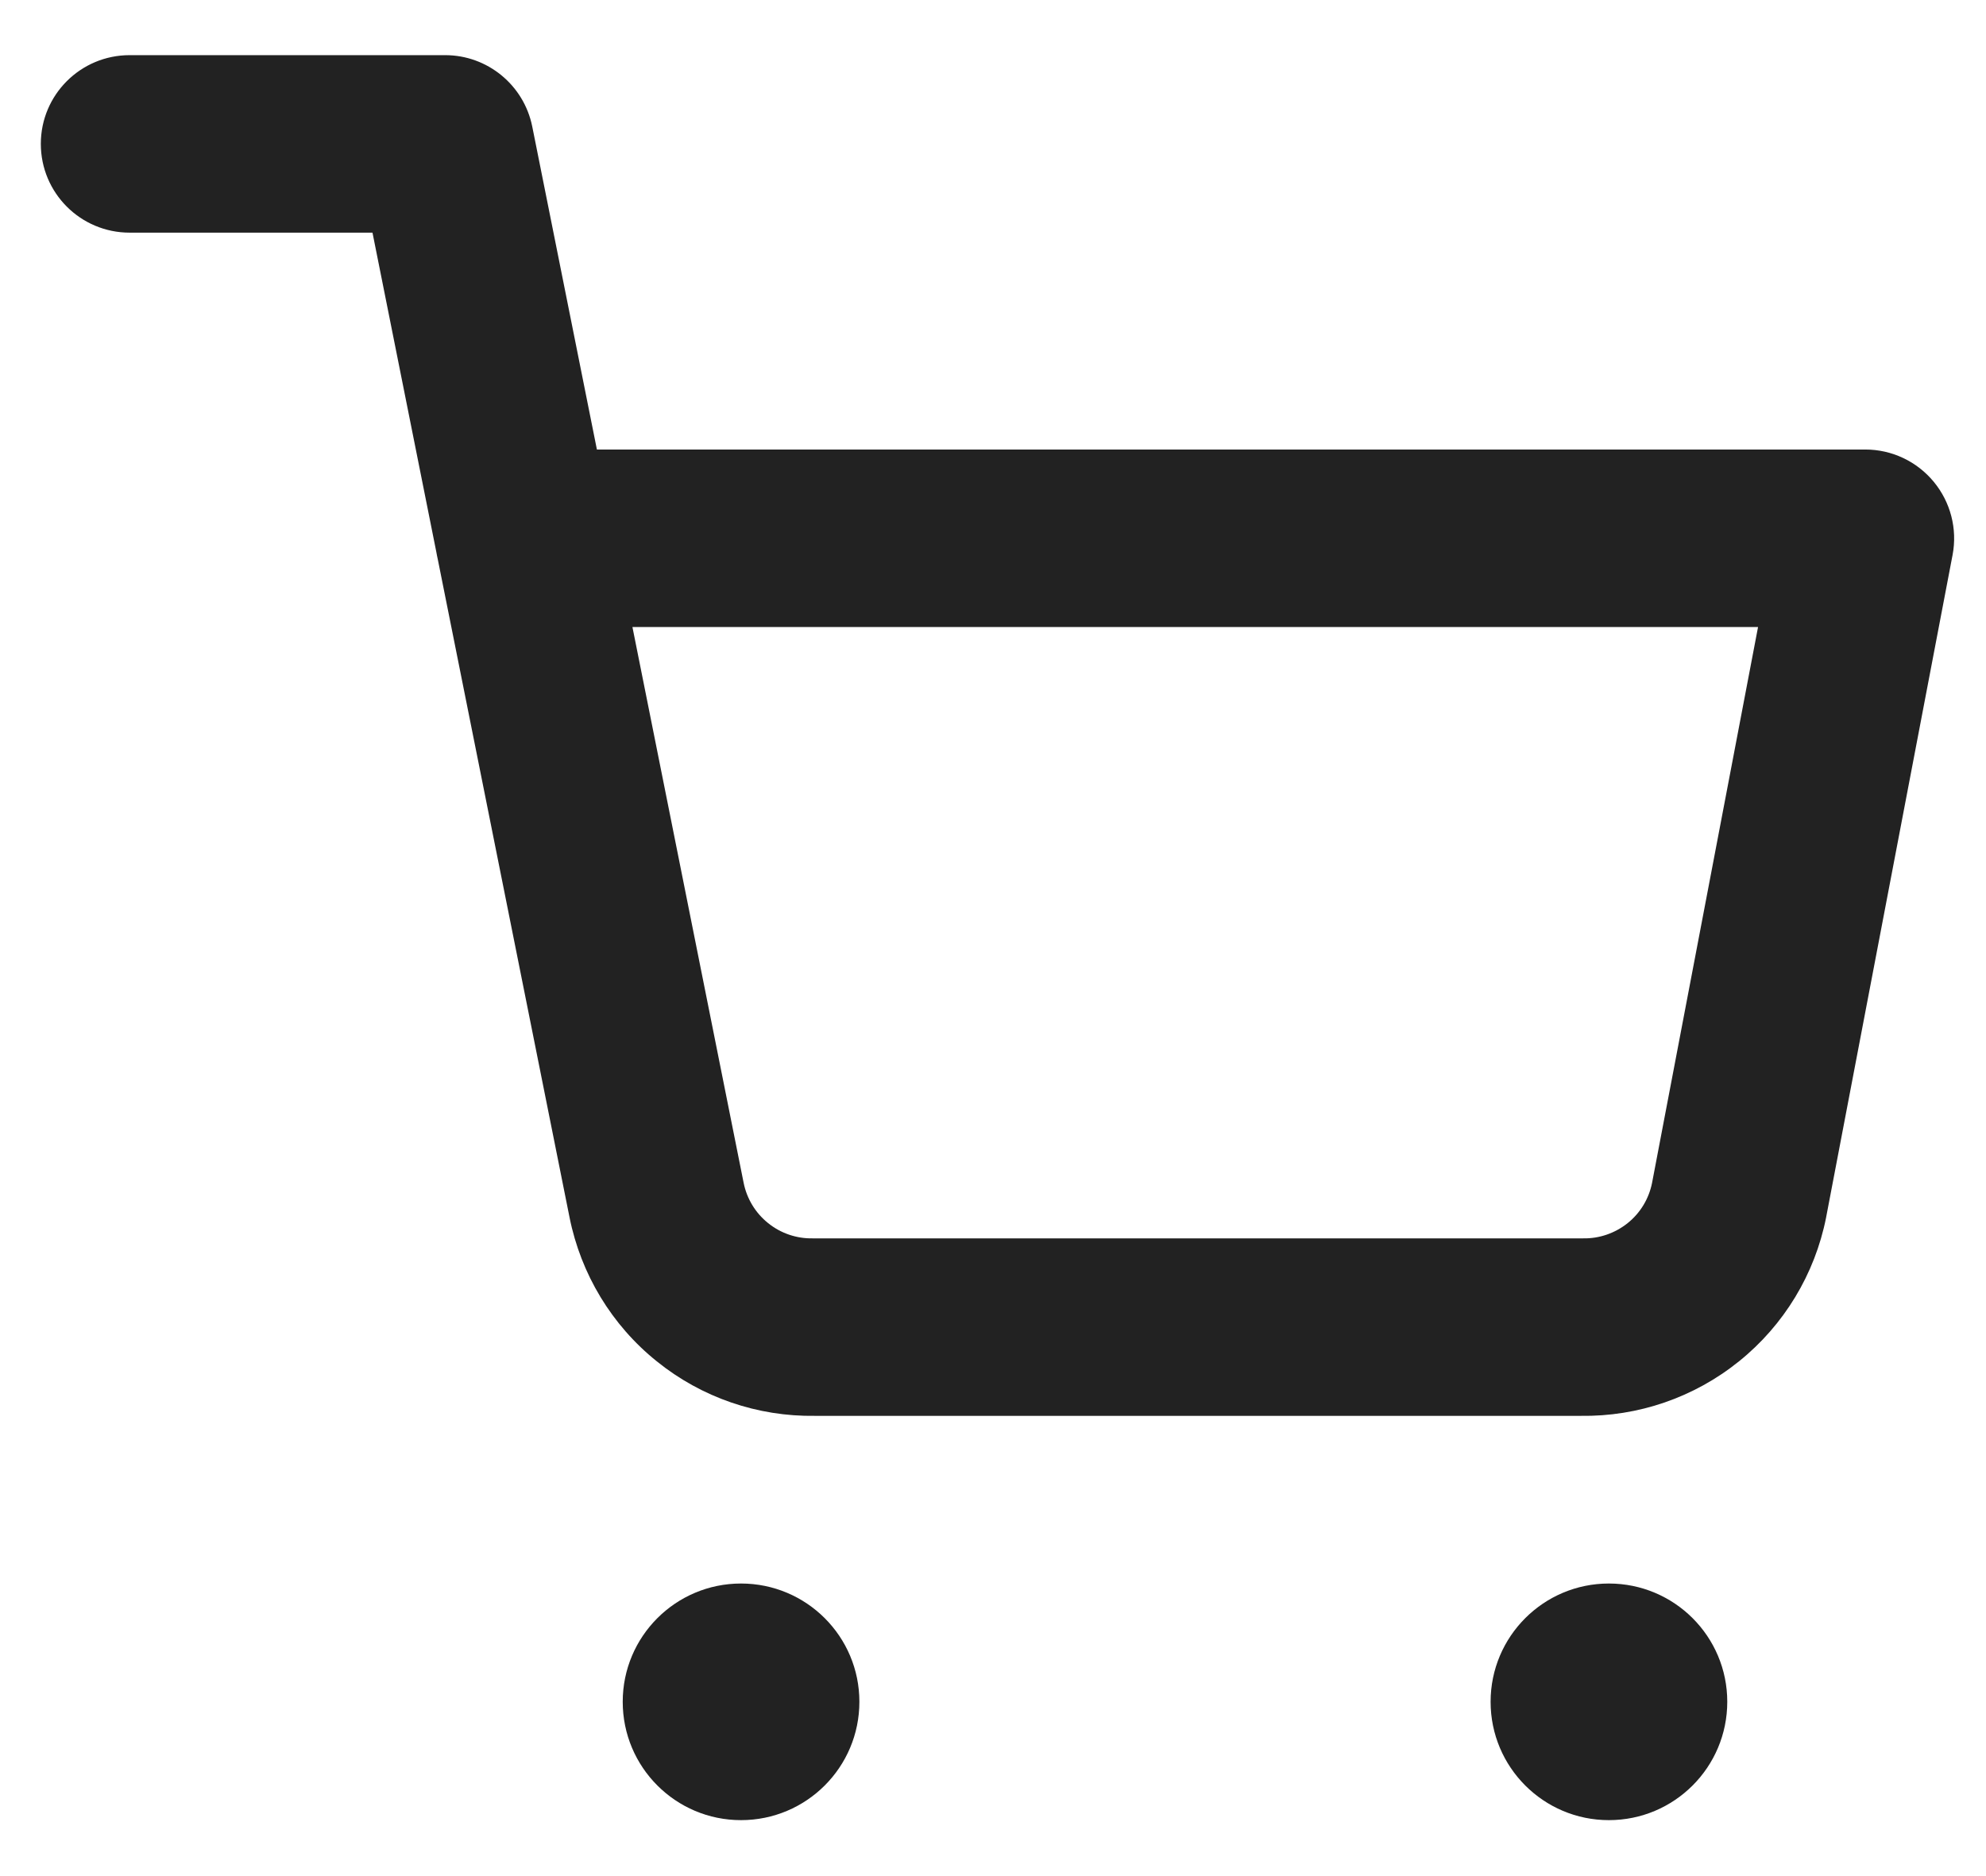
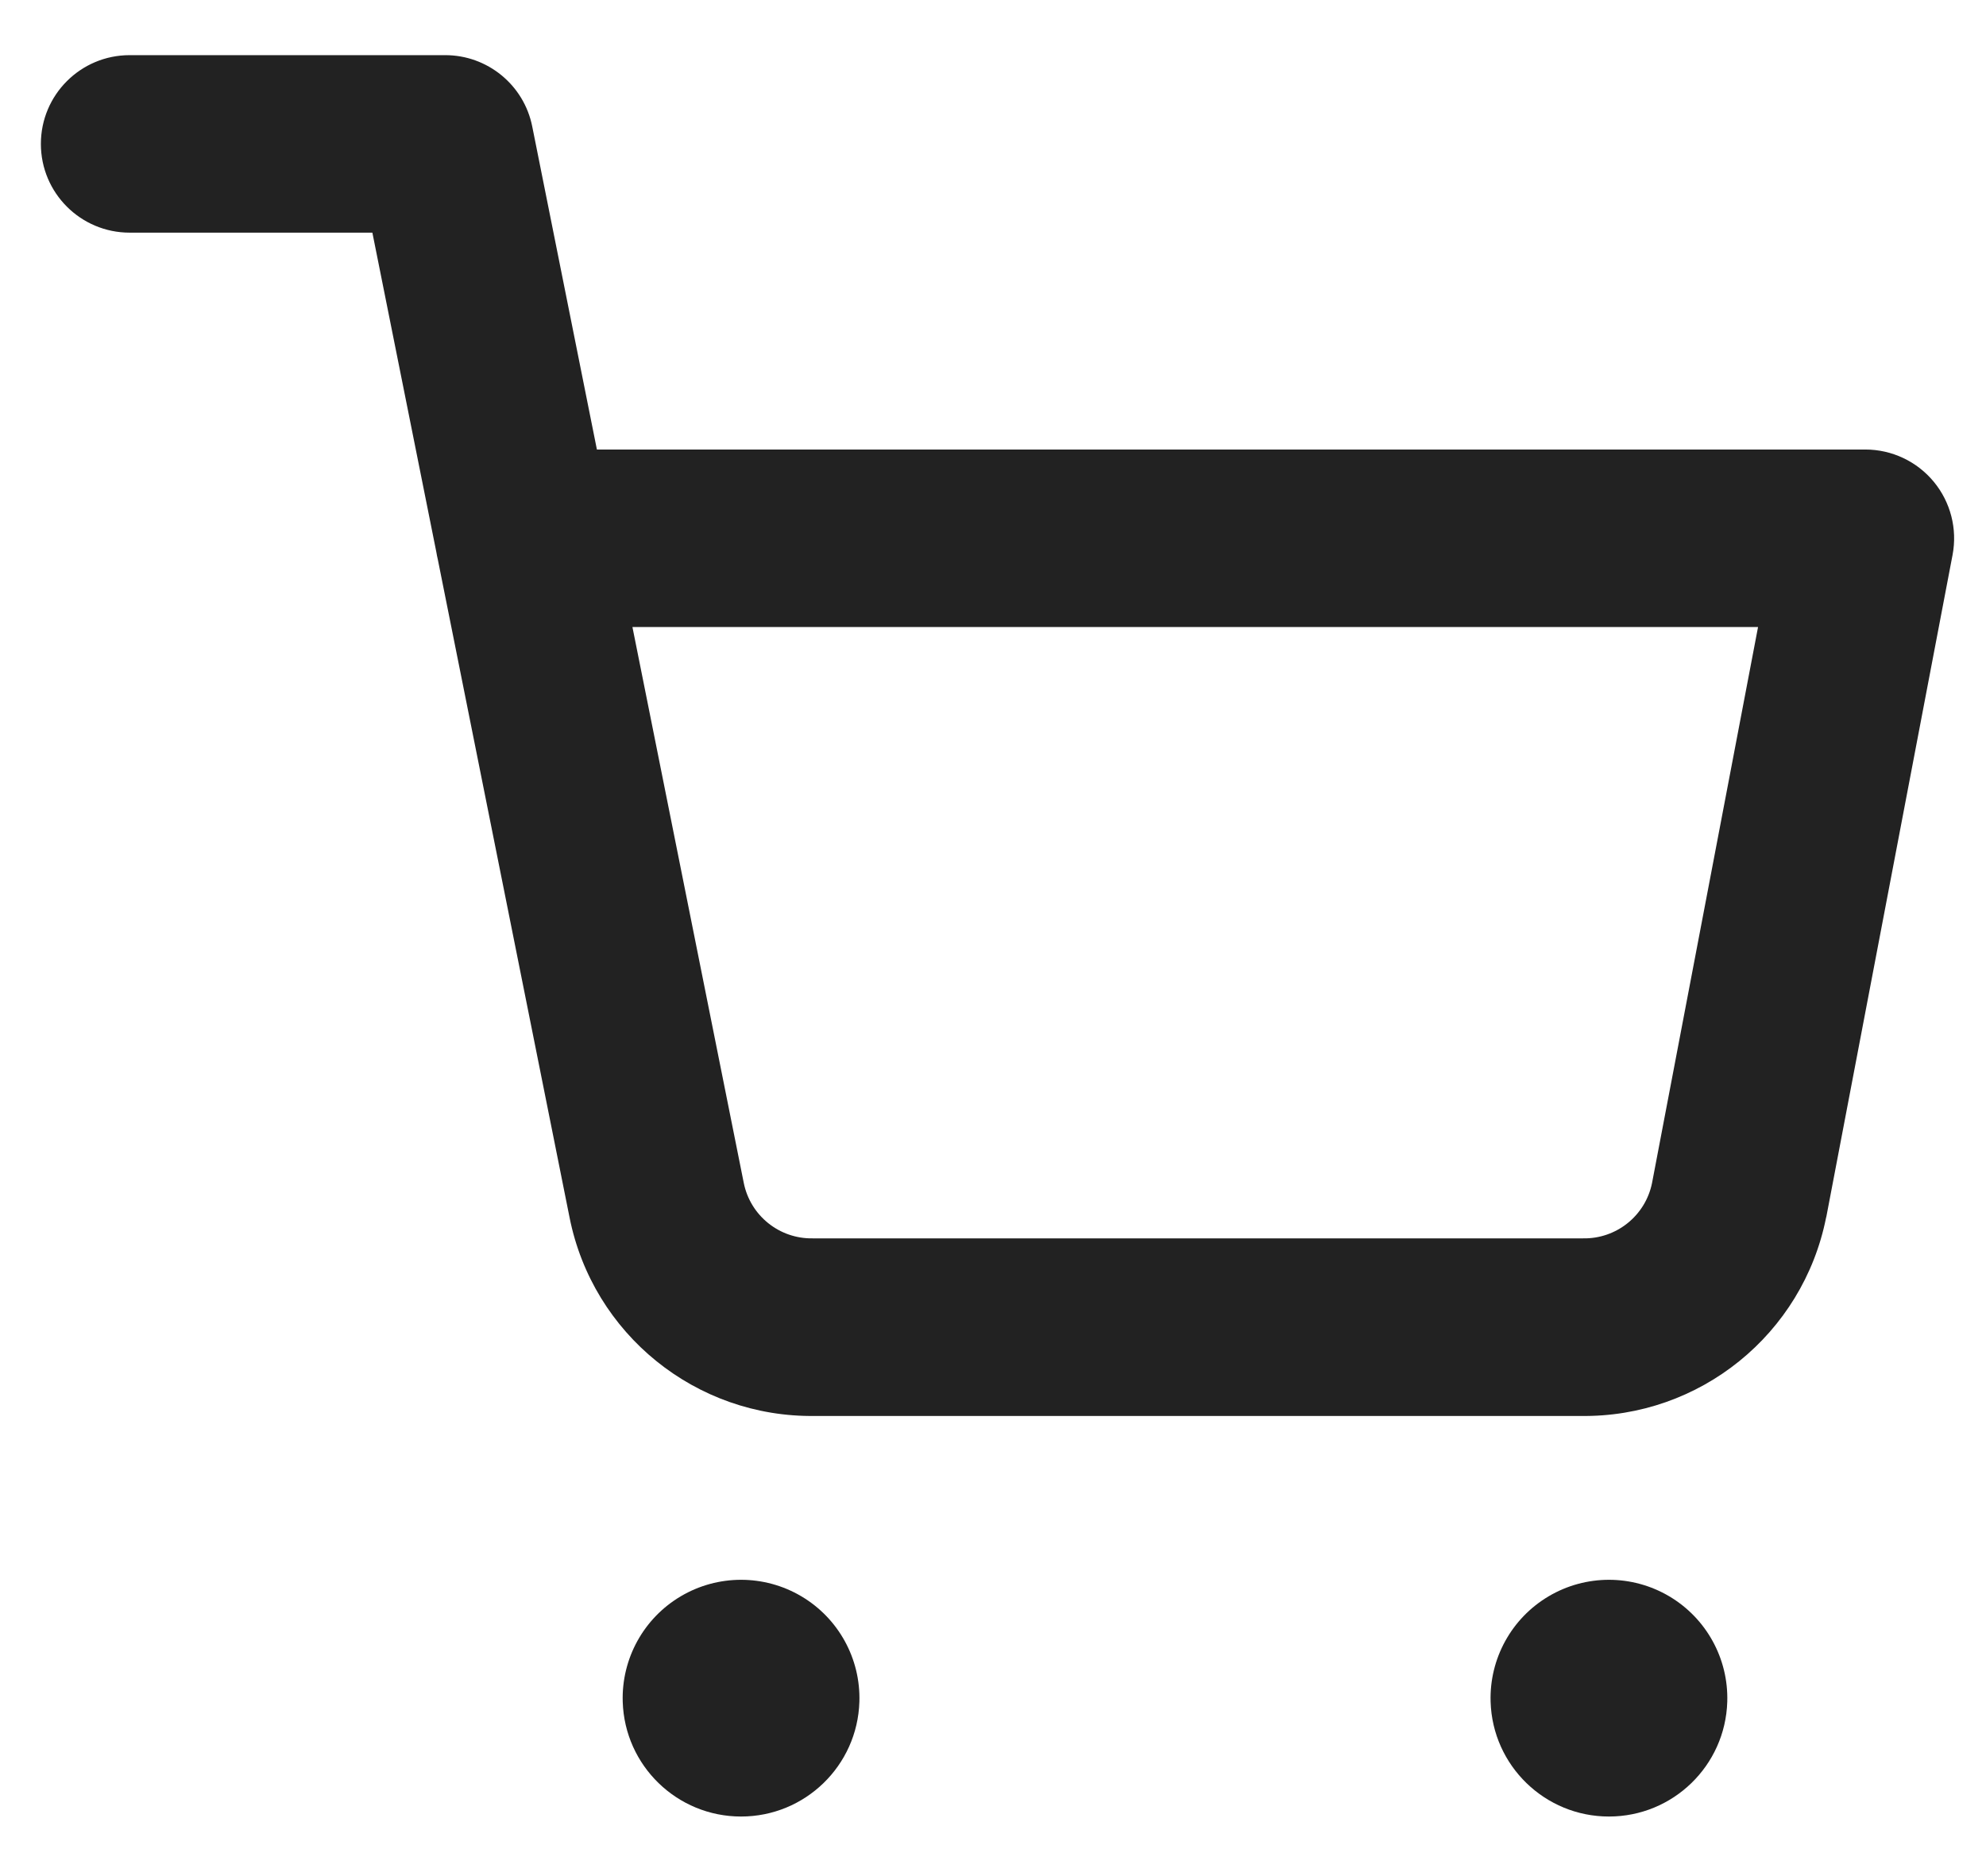
- <svg xmlns="http://www.w3.org/2000/svg" width="18" height="17" viewBox="0 0 18 17" fill="none">
-   <path fill-rule="evenodd" clip-rule="evenodd" d="M1.175 0.5C0.73 0.5 0.37 0.86 0.37 1.304C0.37 1.749 0.73 2.109 1.175 2.109H3.376L3.955 5.006C3.959 5.028 3.963 5.05 3.968 5.071L5.162 11.036C5.265 11.55 5.544 12.013 5.953 12.341C6.359 12.669 6.867 12.843 7.388 12.835H14.325C14.847 12.843 15.354 12.669 15.761 12.341C16.169 12.013 16.449 11.551 16.551 11.036L16.552 11.03L17.697 5.031C17.742 4.795 17.679 4.552 17.526 4.367C17.373 4.182 17.146 4.075 16.906 4.075H5.41L4.824 1.147C4.748 0.771 4.418 0.5 4.035 0.5H1.175ZM5.732 5.684H15.934L14.973 10.725C14.944 10.868 14.866 10.997 14.752 11.088C14.637 11.18 14.494 11.229 14.348 11.226L14.332 11.226H7.382L7.366 11.226C7.219 11.229 7.076 11.18 6.962 11.088C6.847 10.996 6.769 10.867 6.74 10.723L5.732 5.684Z" fill="#222222" />
-   <path d="M5.644 15.427C5.644 14.835 6.124 14.355 6.716 14.355C7.309 14.355 7.789 14.835 7.789 15.427C7.789 16.02 7.309 16.5 6.716 16.5C6.124 16.5 5.644 16.02 5.644 15.427Z" fill="#222222" />
-   <path d="M13.51 15.427C13.51 14.835 13.99 14.355 14.582 14.355C15.175 14.355 15.655 14.835 15.655 15.427C15.655 16.02 15.175 16.5 14.582 16.5C13.99 16.5 13.51 16.02 13.51 15.427Z" fill="#222222" />
+ <svg xmlns="http://www.w3.org/2000/svg" width="18" height="17" fill="none">
+   <path fill-rule="evenodd" clip-rule="evenodd" d="M1.175.5a.804.804 0 1 0 0 1.609h2.2l.58 2.897a.801.801 0 0 0 .013.065l1.194 5.965a2.236 2.236 0 0 0 2.226 1.8h6.937a2.235 2.235 0 0 0 2.226-1.8l.002-.006 1.144-6a.805.805 0 0 0-.79-.955H5.41l-.586-2.928A.804.804 0 0 0 4.034.5h-2.86zm4.557 5.184h10.202l-.961 5.041a.626.626 0 0 1-.626.501H7.367a.626.626 0 0 1-.626-.503L5.732 5.684z" fill="#222" />
+   <path d="M5.644 15.427a1.073 1.073 0 1 1 2.145 0 1.073 1.073 0 0 1-2.145 0zm7.866 0a1.073 1.073 0 1 1 2.145 0 1.073 1.073 0 0 1-2.145 0z" fill="#222" />
</svg>
